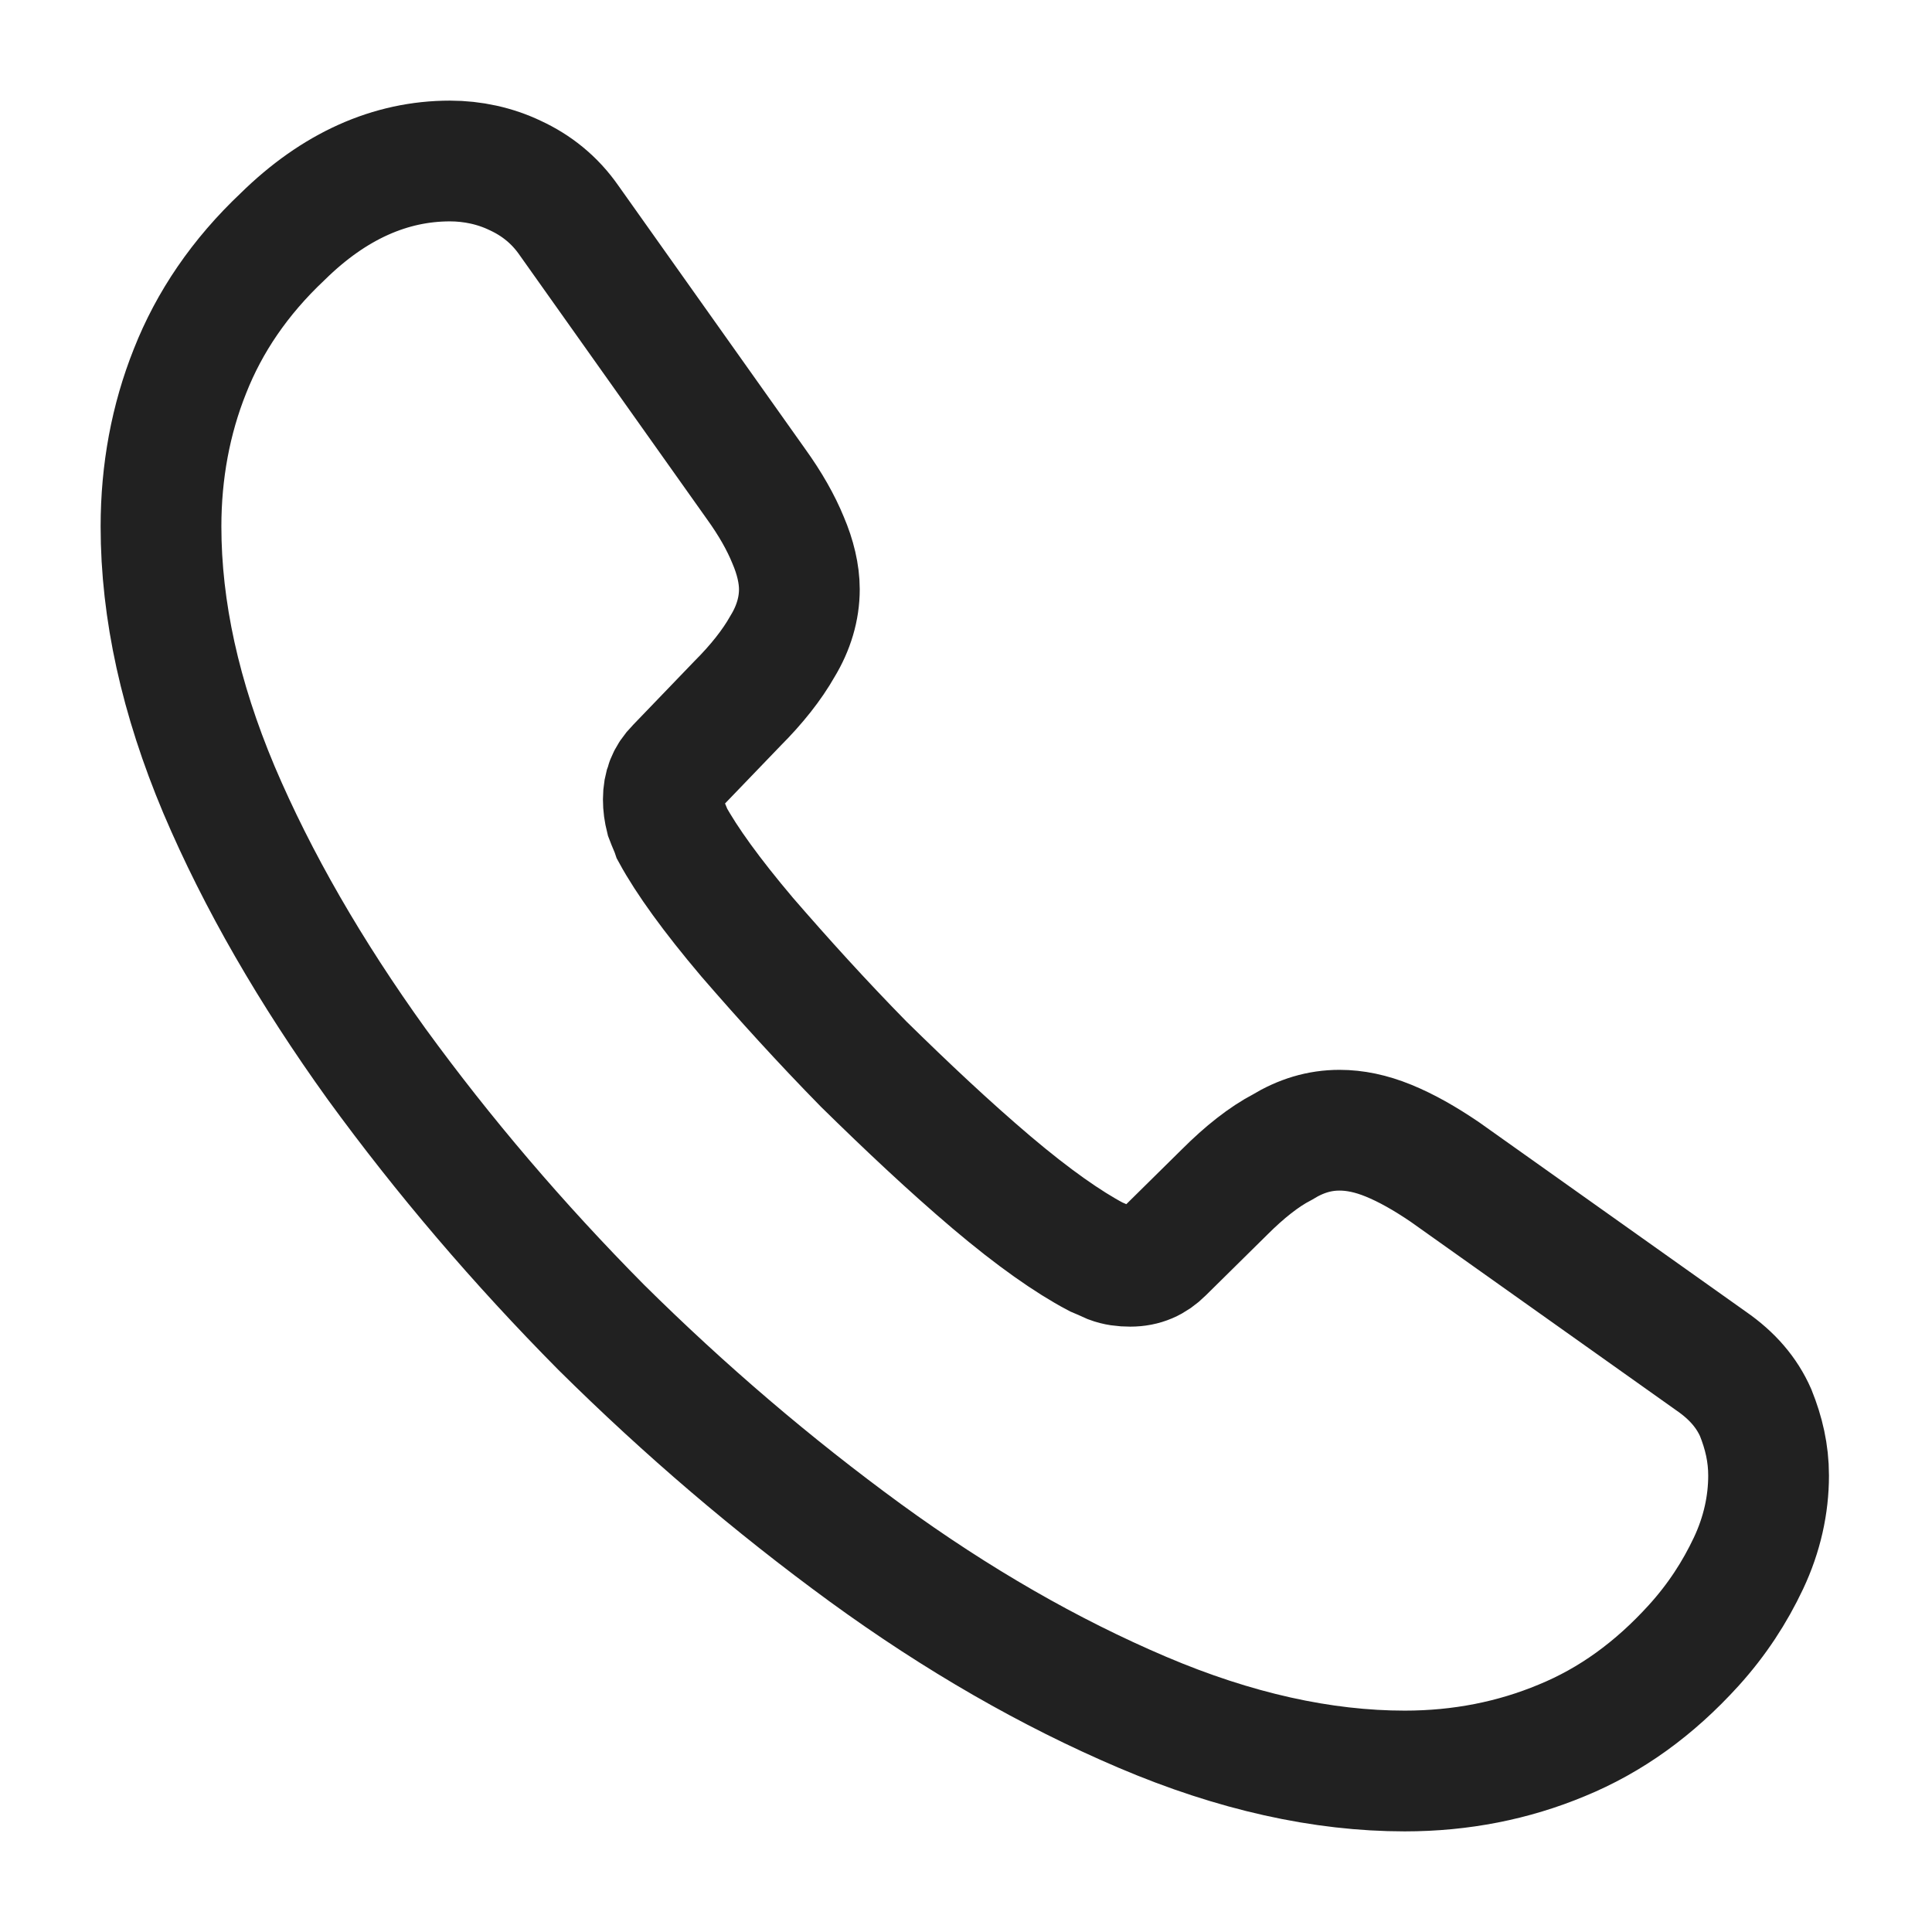
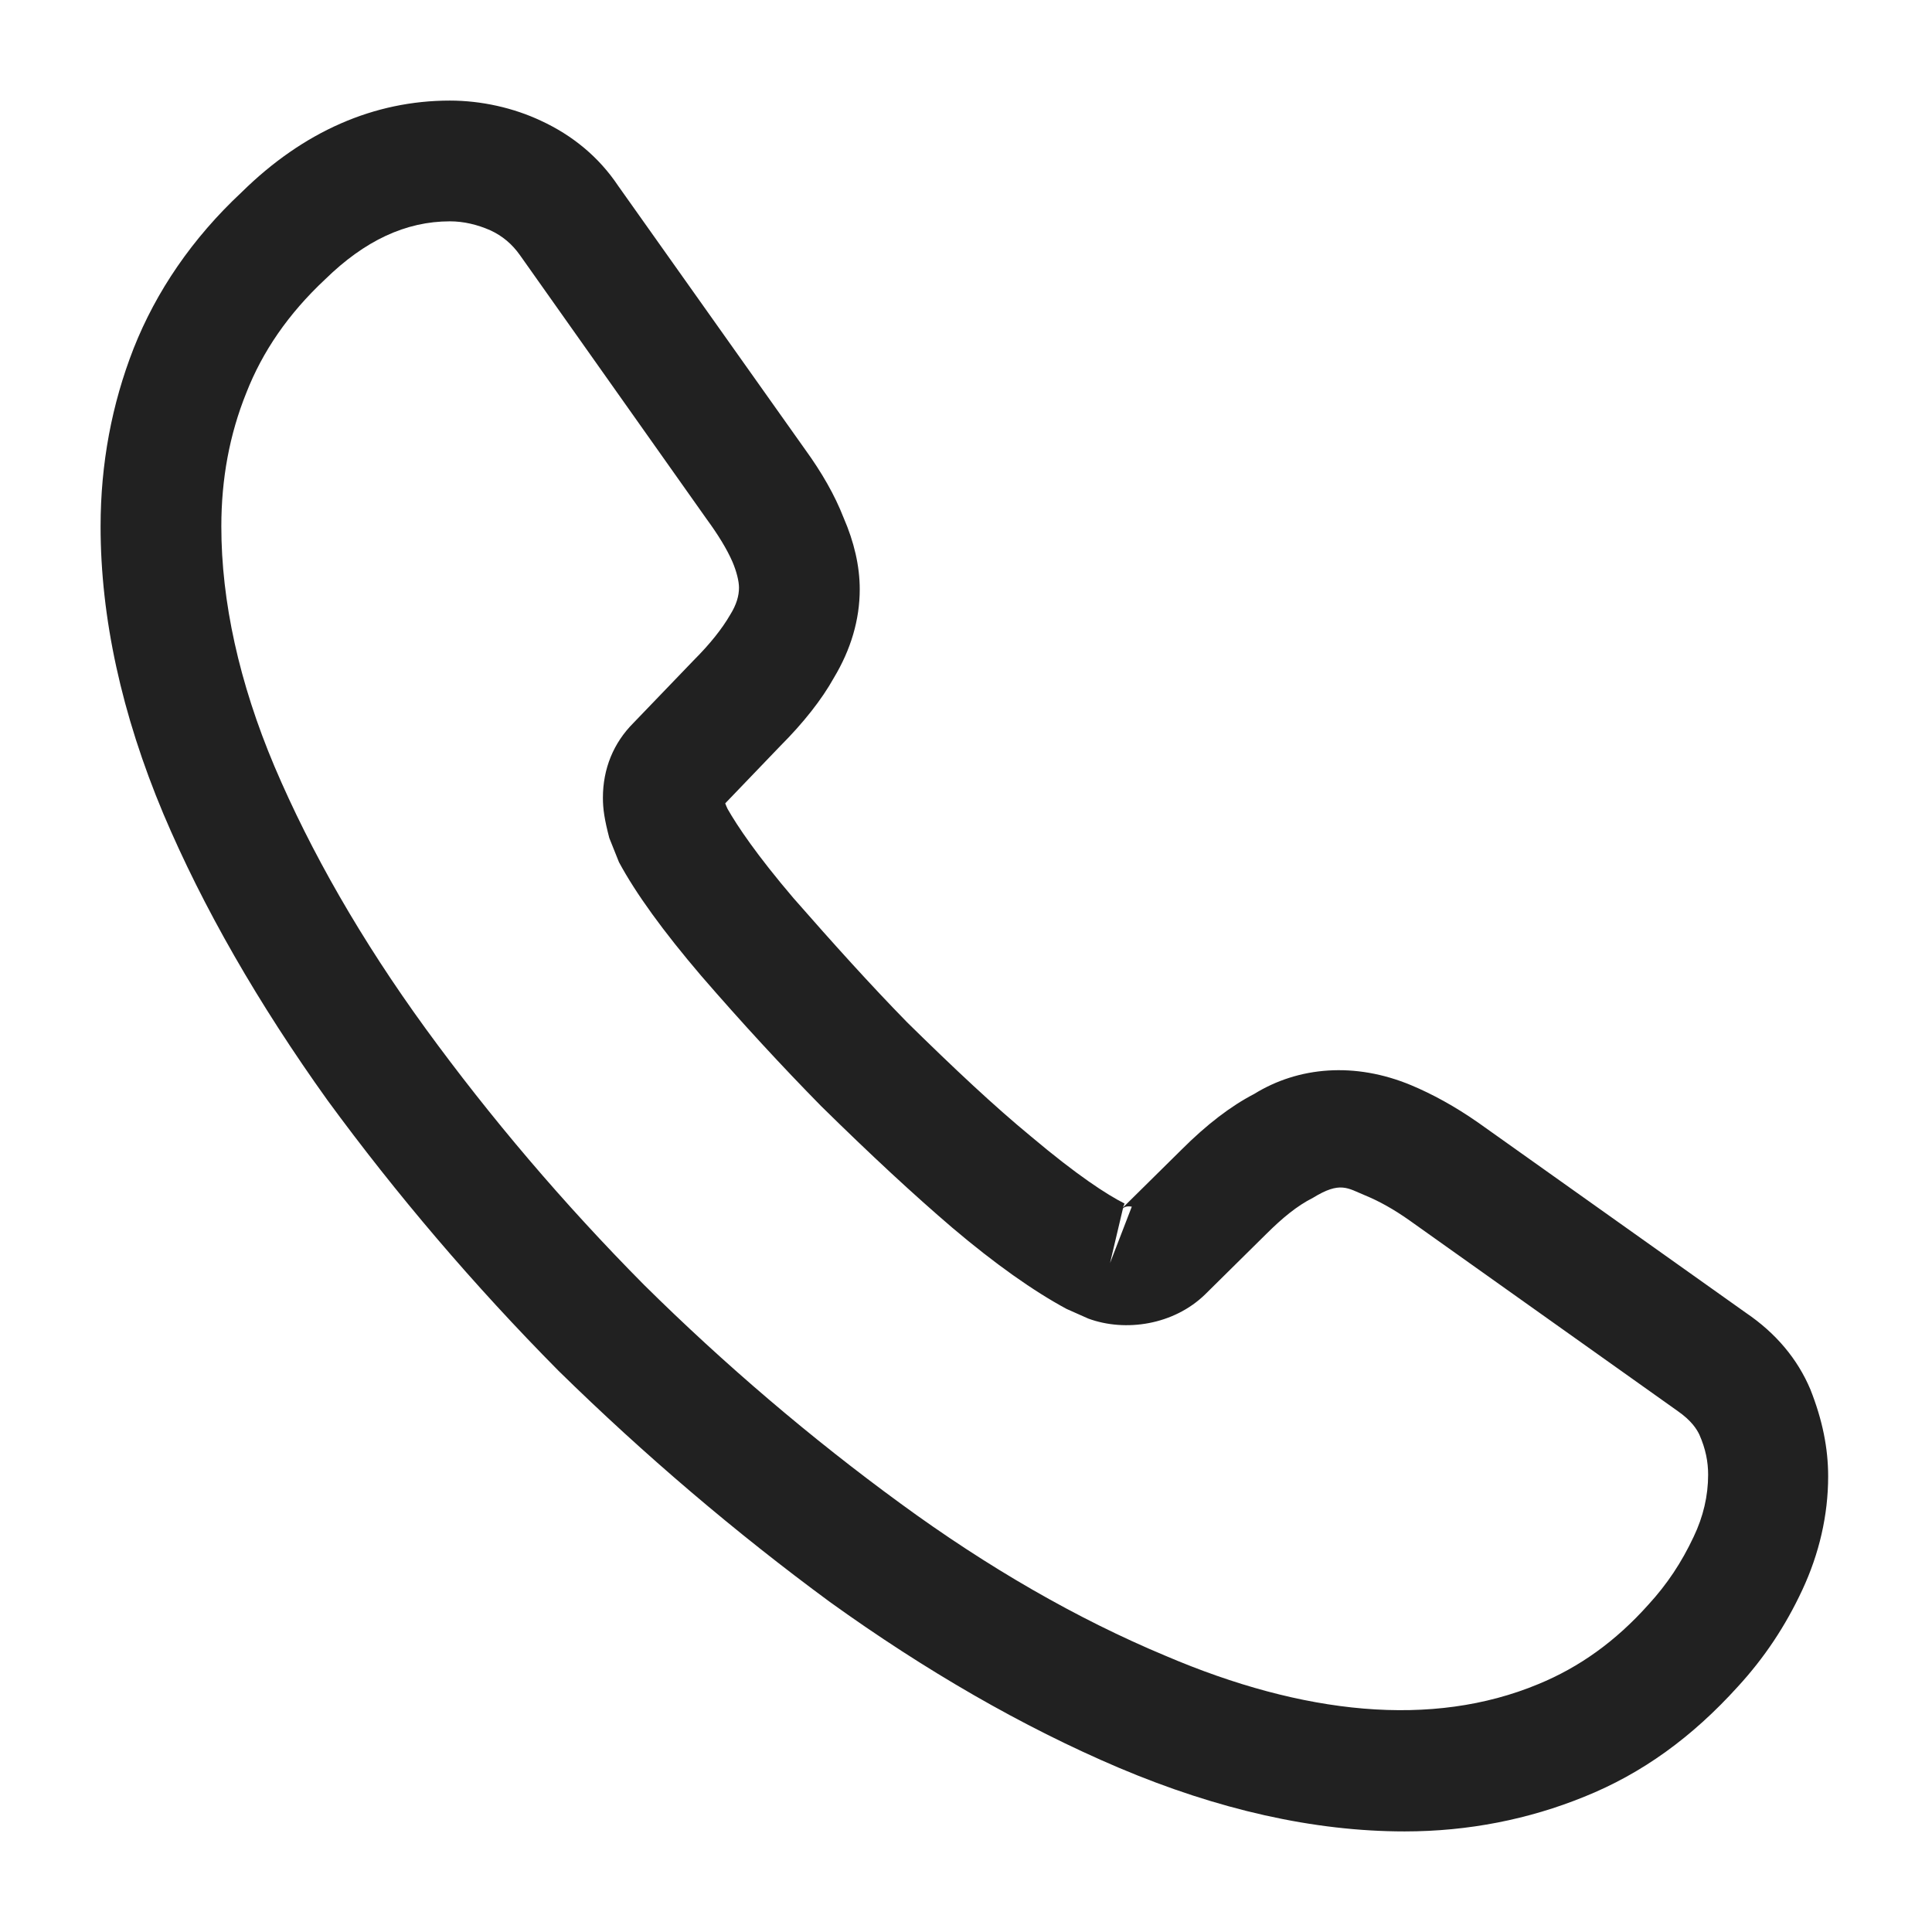
- <svg xmlns="http://www.w3.org/2000/svg" width="24" height="24" viewBox="0 0 24 24" fill="none">
-   <path d="M21.97 18.33C21.97 18.69 21.89 19.06 21.72 19.42C21.55 19.78 21.33 20.12 21.04 20.44C20.55 20.98 20.01 21.37 19.4 21.62C18.8 21.87 18.15 22 17.45 22C16.43 22 15.34 21.76 14.19 21.27C13.04 20.78 11.89 20.12 10.75 19.29C9.6 18.45 8.51 17.52 7.47 16.49C6.44 15.45 5.51 14.36 4.68 13.22C3.86 12.08 3.2 10.94 2.72 9.81C2.24 8.67 2 7.58 2 6.54C2 5.86 2.12 5.21 2.36 4.61C2.6 4 2.98 3.44 3.51 2.94C4.15 2.31 4.85 2 5.59 2C5.87 2 6.15 2.06 6.4 2.18C6.66 2.3 6.89 2.48 7.07 2.74L9.39 6.01C9.57 6.26 9.7 6.49 9.79 6.71C9.88 6.92 9.93 7.13 9.93 7.32C9.93 7.56 9.86 7.8 9.72 8.03C9.59 8.26 9.4 8.5 9.16 8.74L8.4 9.53C8.29 9.64 8.24 9.77 8.24 9.93C8.24 10.01 8.25 10.08 8.27 10.16C8.3 10.24 8.33 10.3 8.35 10.36C8.53 10.69 8.84 11.12 9.28 11.64C9.73 12.16 10.21 12.69 10.73 13.22C11.27 13.75 11.79 14.24 12.32 14.69C12.84 15.13 13.27 15.43 13.61 15.61C13.66 15.63 13.72 15.66 13.79 15.69C13.87 15.72 13.95 15.73 14.04 15.73C14.21 15.73 14.34 15.67 14.45 15.56L15.21 14.81C15.46 14.56 15.7 14.37 15.93 14.25C16.16 14.11 16.39 14.04 16.64 14.04C16.83 14.04 17.03 14.08 17.25 14.17C17.47 14.26 17.7 14.39 17.95 14.56L21.26 16.91C21.52 17.09 21.7 17.3 21.81 17.55C21.91 17.8 21.97 18.05 21.97 18.33Z" stroke="#212121" stroke-width="1.5" stroke-miterlimit="10" />
+ <svg xmlns="http://www.w3.org/2000/svg" width="16" height="16" viewBox="0 0 16 16" fill="none">
+   <path d="M11.633 15.167C10.88 15.167 10.086 14.987 9.266 14.64C8.466 14.3 7.66 13.833 6.873 13.267C6.093 12.693 5.34 12.053 4.626 11.353C3.92 10.64 3.28 9.887 2.713 9.113C2.14 8.313 1.68 7.513 1.353 6.74C1.006 5.913 0.833 5.113 0.833 4.36C0.833 3.84 0.926 3.347 1.106 2.887C1.293 2.413 1.593 1.973 2 1.593C2.513 1.087 3.1 0.833 3.726 0.833C3.986 0.833 4.253 0.893 4.48 1C4.74 1.12 4.96 1.3 5.12 1.54L6.666 3.72C6.806 3.913 6.913 4.1 6.986 4.287C7.073 4.487 7.12 4.687 7.12 4.88C7.12 5.133 7.046 5.38 6.906 5.613C6.806 5.793 6.653 5.987 6.46 6.18L6.006 6.653C6.013 6.673 6.02 6.687 6.026 6.7C6.106 6.84 6.266 7.08 6.573 7.44C6.9 7.813 7.206 8.153 7.513 8.467C7.906 8.853 8.233 9.16 8.54 9.413C8.92 9.733 9.166 9.893 9.313 9.967L9.3 10L9.786 9.52C9.993 9.313 10.193 9.16 10.386 9.06C10.753 8.833 11.22 8.793 11.686 8.987C11.86 9.06 12.046 9.16 12.246 9.3L14.46 10.873C14.706 11.04 14.886 11.253 14.993 11.507C15.093 11.76 15.14 11.993 15.14 12.227C15.14 12.547 15.066 12.867 14.926 13.167C14.786 13.467 14.613 13.727 14.393 13.967C14.013 14.387 13.6 14.687 13.12 14.88C12.66 15.067 12.16 15.167 11.633 15.167ZM3.726 1.833C3.36 1.833 3.02 1.993 2.693 2.313C2.386 2.6 2.173 2.913 2.04 3.253C1.9 3.6 1.833 3.967 1.833 4.36C1.833 4.98 1.98 5.653 2.273 6.347C2.573 7.053 2.993 7.787 3.526 8.52C4.06 9.253 4.666 9.967 5.333 10.64C6 11.3 6.72 11.913 7.46 12.453C8.18 12.98 8.92 13.407 9.653 13.713C10.793 14.2 11.86 14.313 12.74 13.947C13.08 13.807 13.38 13.593 13.653 13.287C13.806 13.12 13.926 12.94 14.026 12.727C14.106 12.56 14.146 12.387 14.146 12.213C14.146 12.107 14.126 12 14.073 11.88C14.053 11.84 14.013 11.767 13.886 11.68L11.673 10.107C11.54 10.013 11.42 9.947 11.306 9.9C11.16 9.84 11.1 9.78 10.873 9.92C10.74 9.987 10.62 10.087 10.486 10.22L9.98 10.72C9.72 10.973 9.32 11.033 9.013 10.92L8.833 10.84C8.56 10.693 8.24 10.467 7.886 10.167C7.566 9.893 7.22 9.573 6.8 9.16C6.473 8.827 6.146 8.473 5.806 8.08C5.493 7.713 5.266 7.4 5.126 7.14L5.046 6.94C5.006 6.787 4.993 6.7 4.993 6.607C4.993 6.367 5.08 6.153 5.246 5.987L5.746 5.467C5.88 5.333 5.98 5.207 6.046 5.093C6.1 5.007 6.12 4.933 6.12 4.867C6.12 4.813 6.1 4.733 6.066 4.653C6.02 4.547 5.946 4.427 5.853 4.3L4.306 2.113C4.24 2.02 4.16 1.953 4.06 1.907C3.953 1.86 3.84 1.833 3.726 1.833ZM9.3 10.007L9.193 10.46L9.373 9.993C9.34 9.987 9.313 9.993 9.3 10.007Z" fill="#212121" />
</svg>
